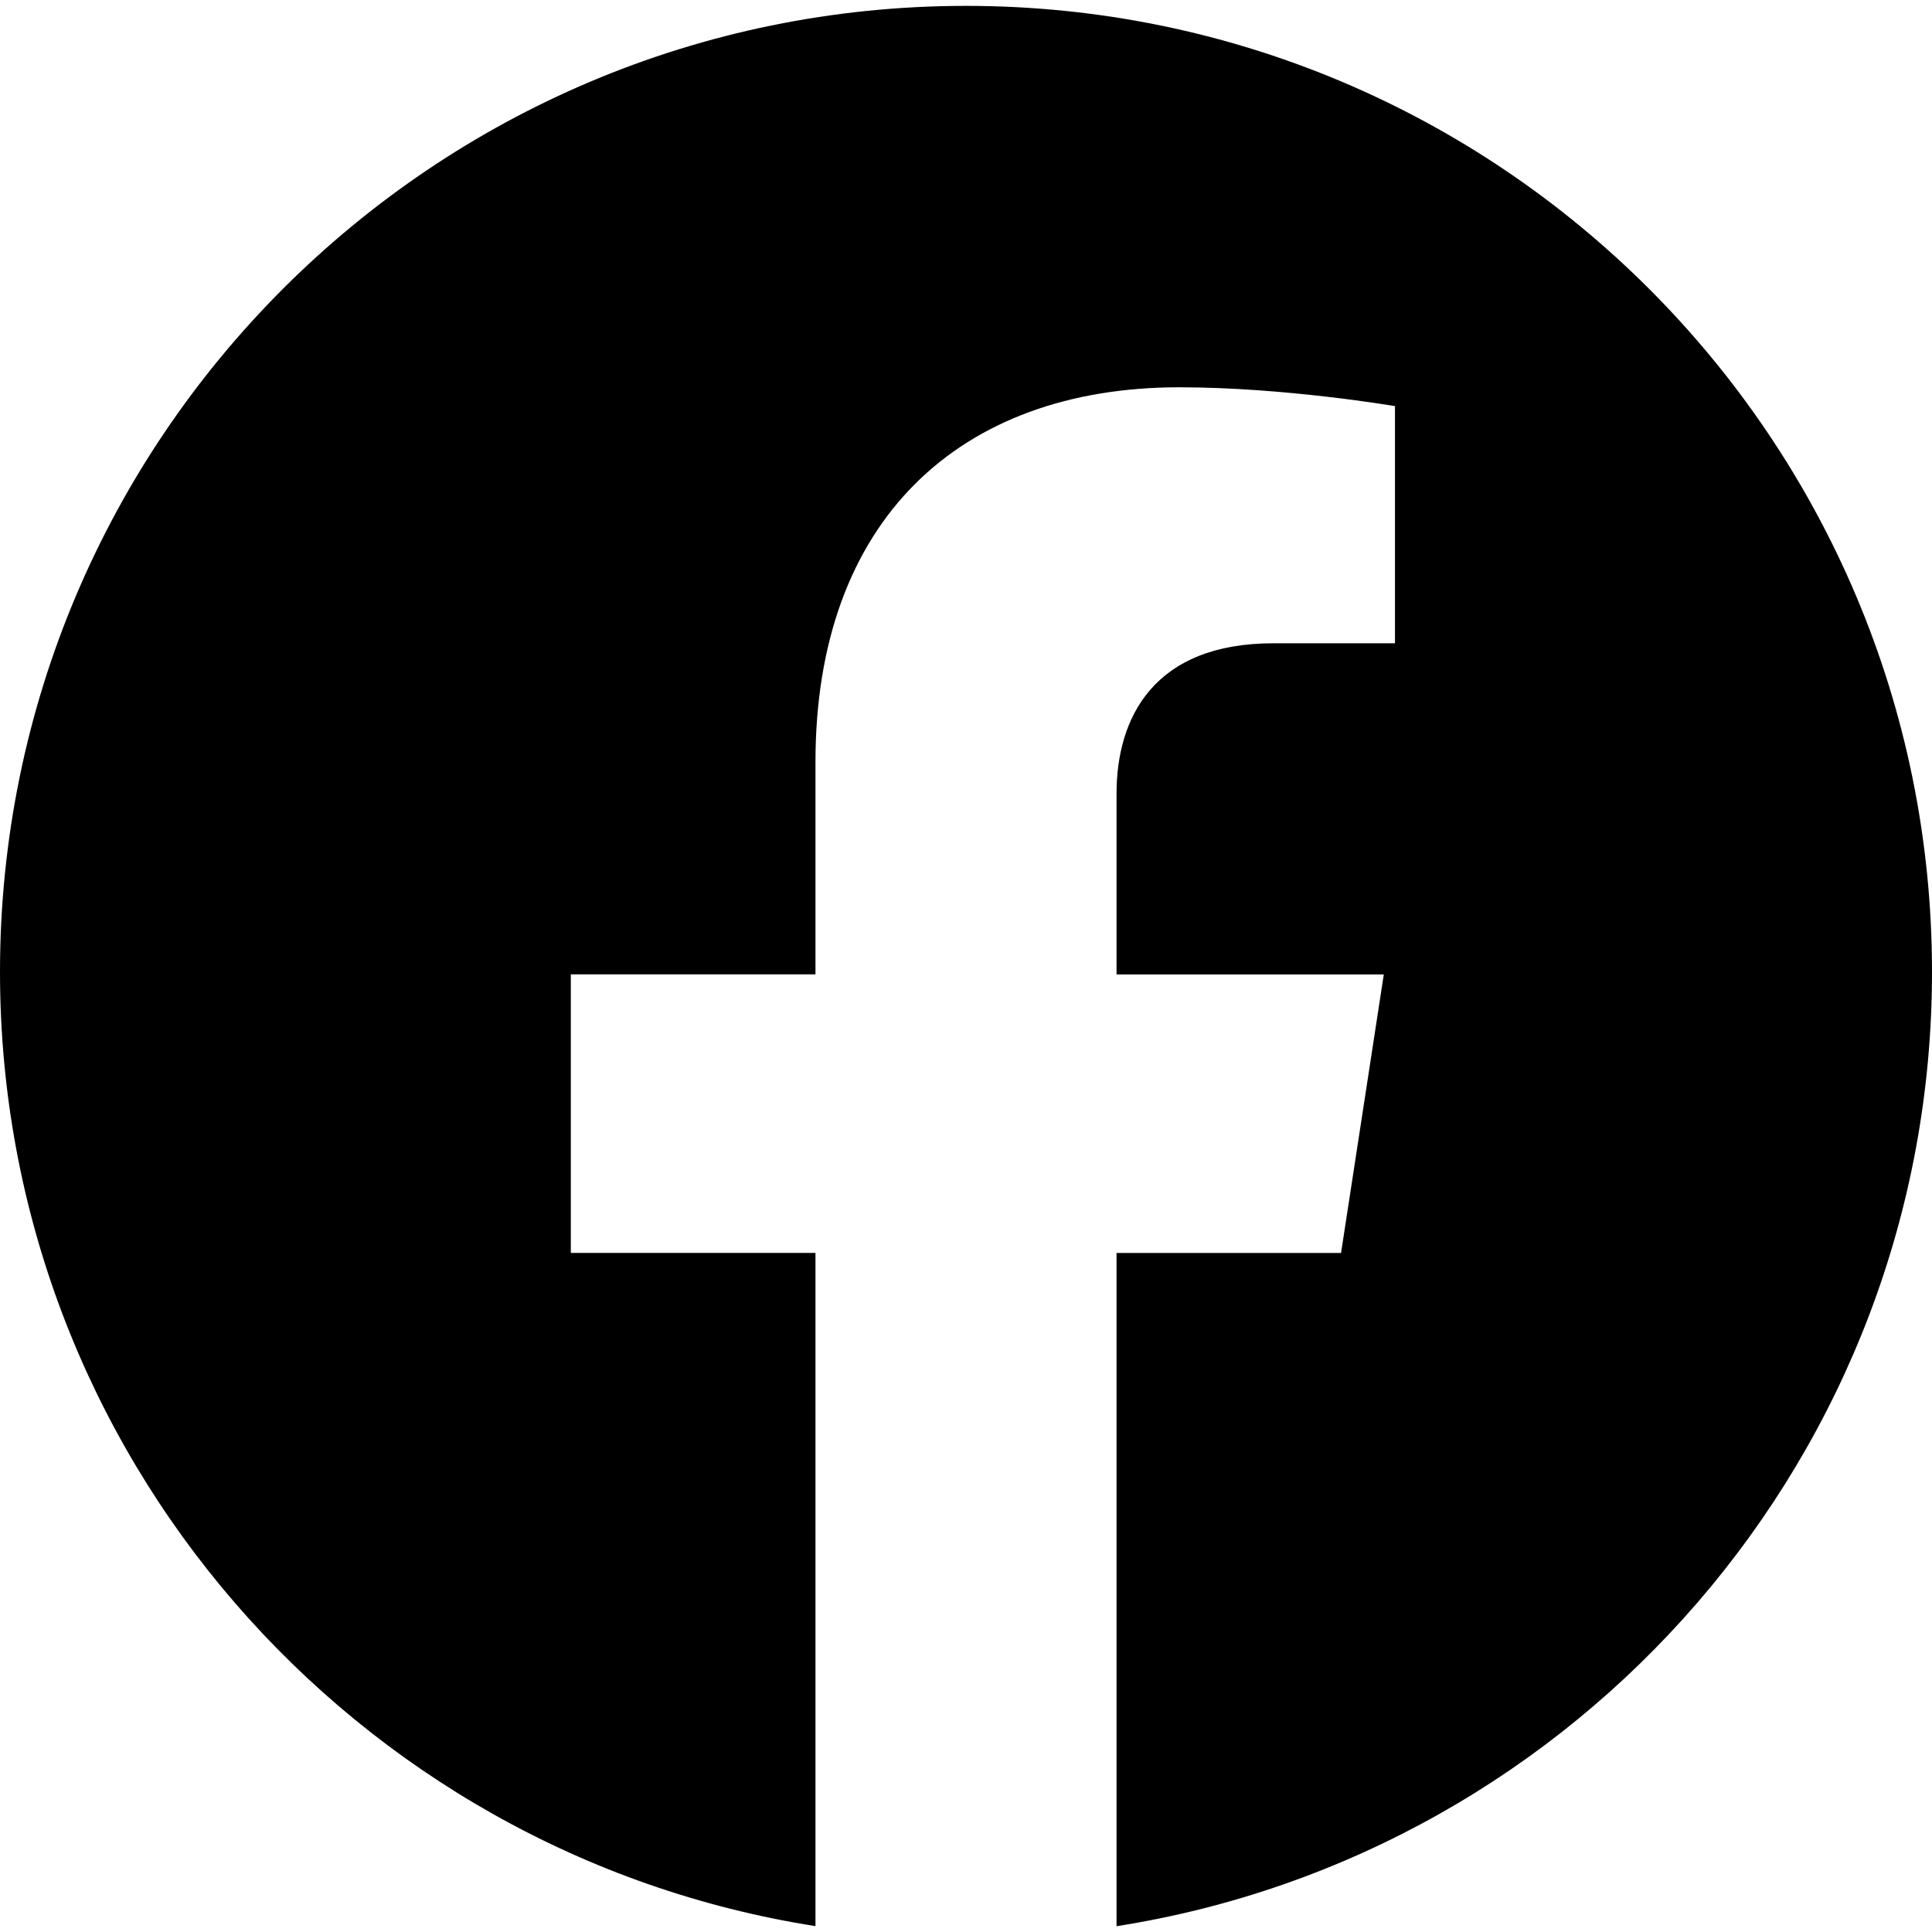
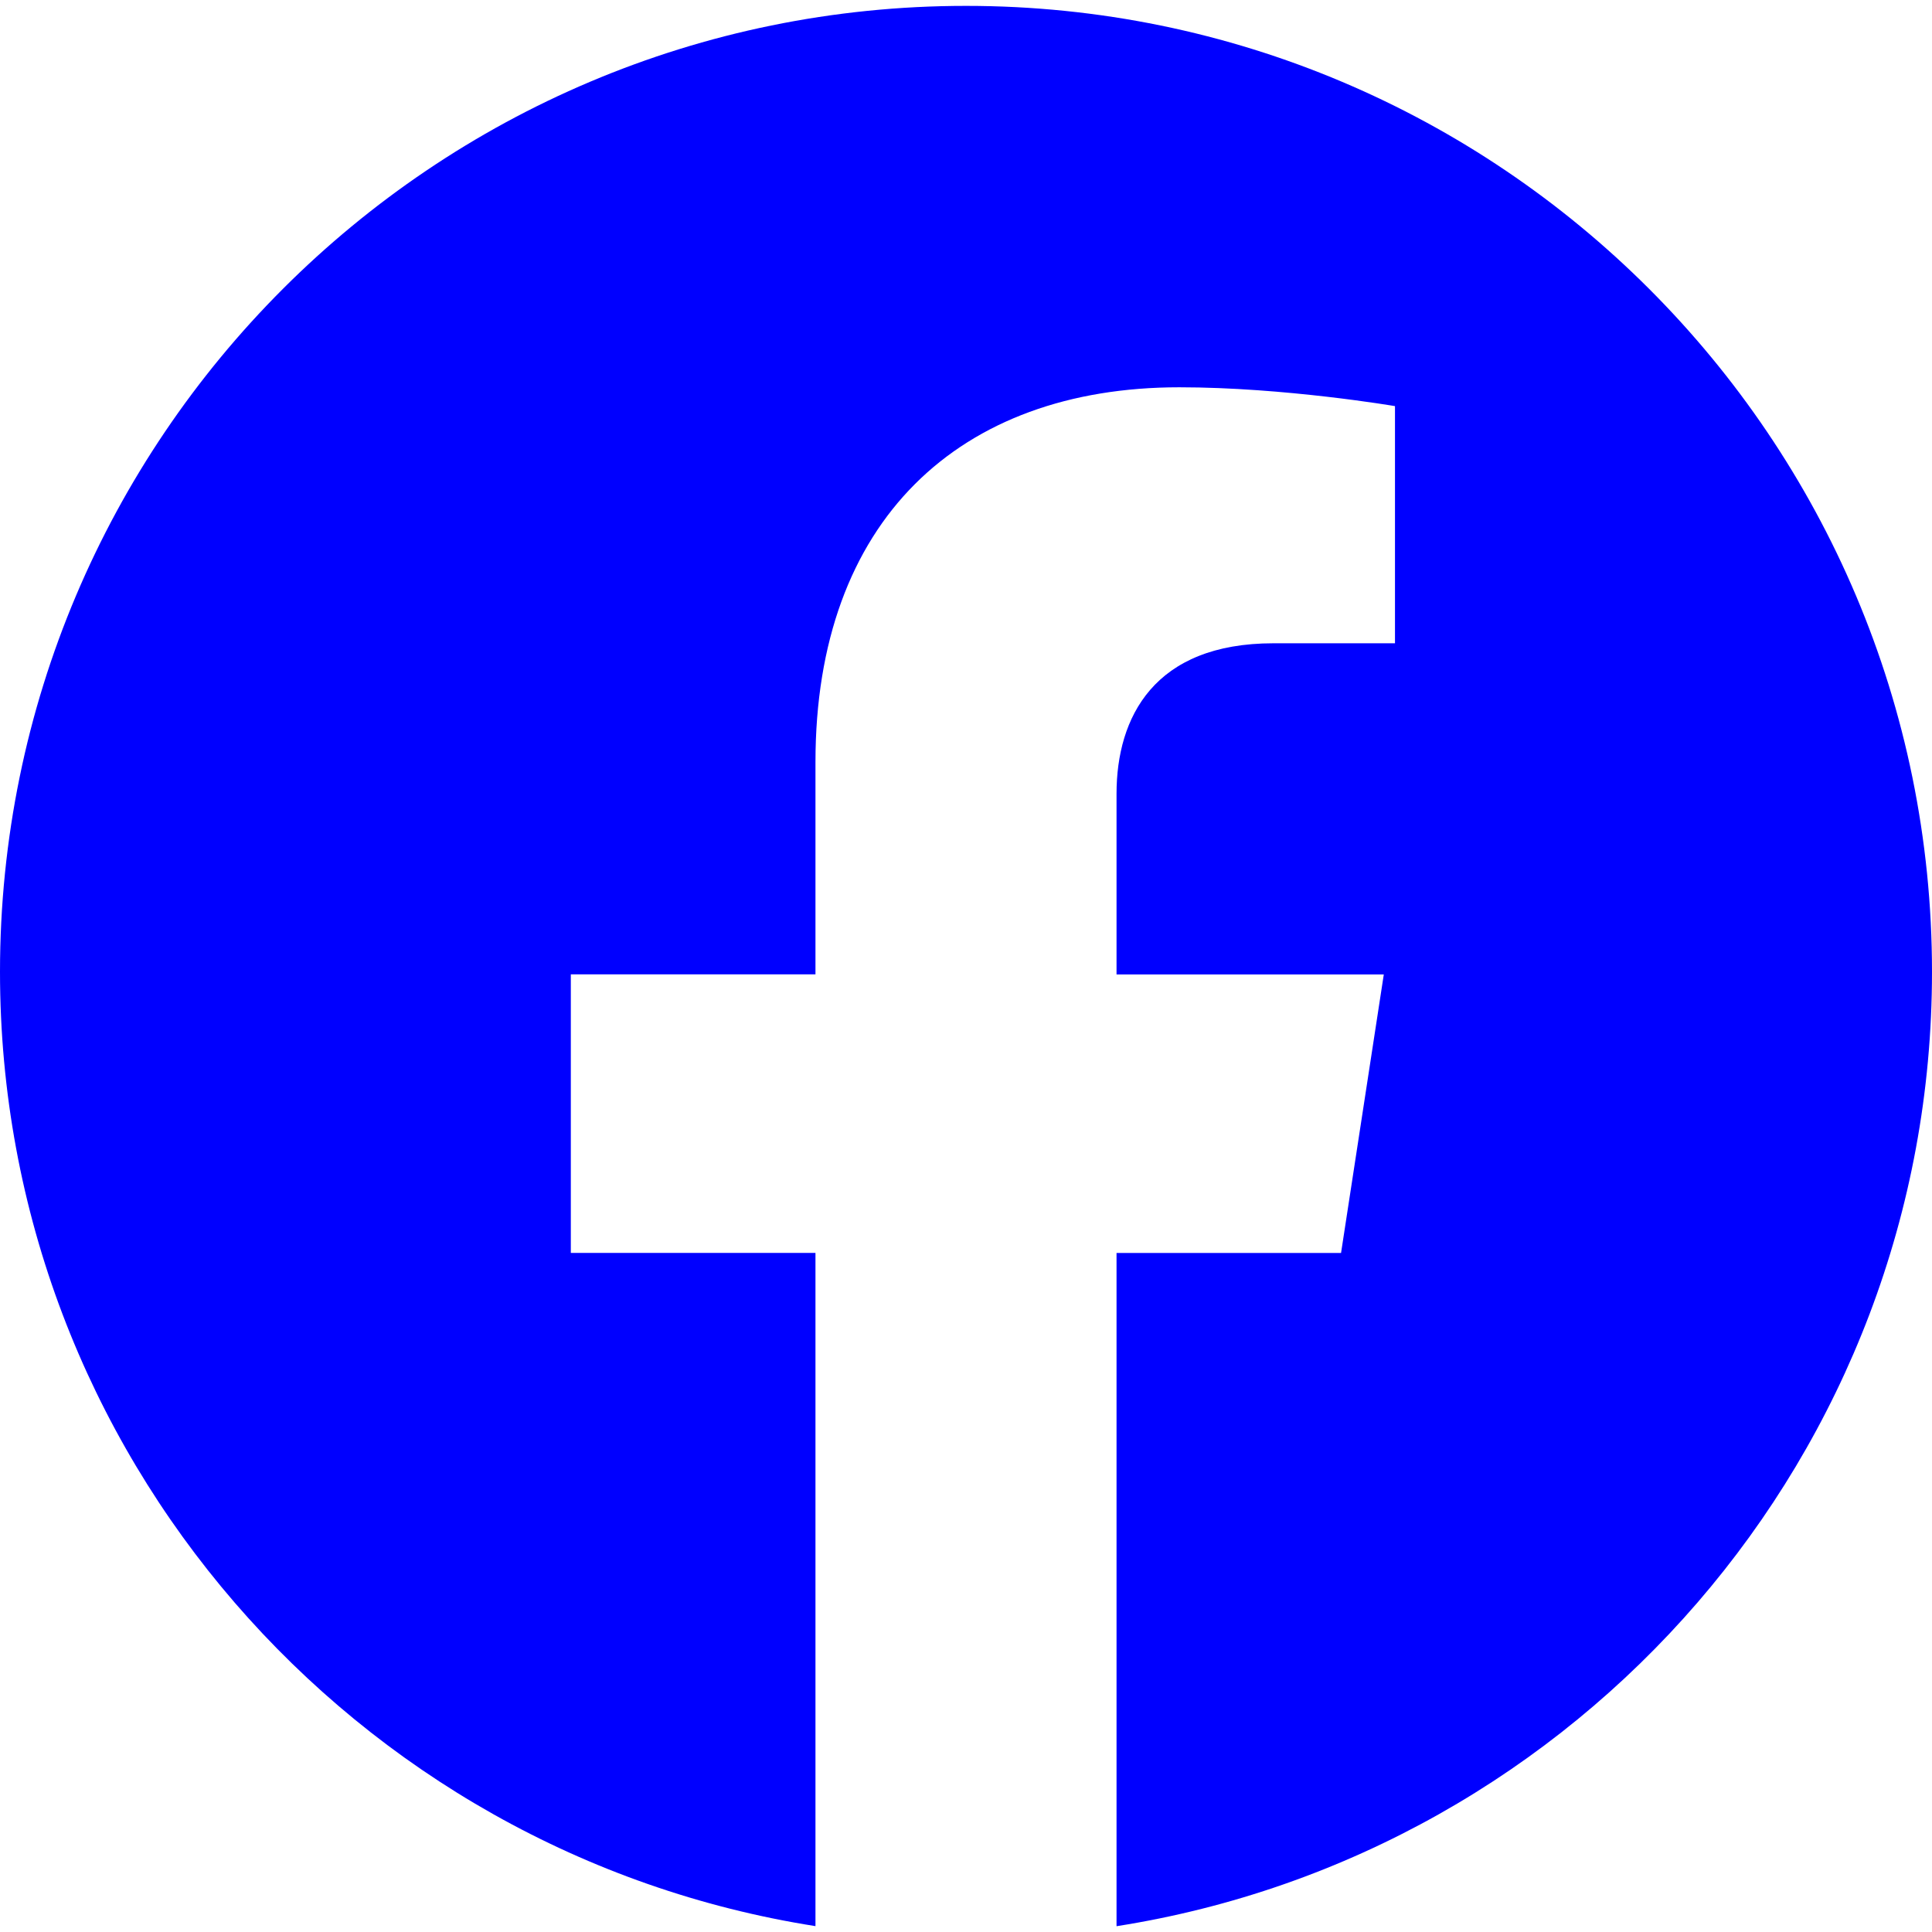
- <svg xmlns="http://www.w3.org/2000/svg" version="1.1" id="Capa_1" x="0px" y="0px" viewBox="0 0 24 24" style="enable-background:new 0 0 24 24;" xml:space="preserve" width="512" height="512">
+ <svg xmlns="http://www.w3.org/2000/svg" version="1.1" id="Capa_1" x="0px" y="0px" viewBox="0 0 24 24" style="enable-background:new 0 0 24 24;" xml:space="preserve" width="512" height="512" fill="blue">
  <g>
    <path d="M24,12.073c0,5.989-4.394,10.954-10.13,11.855v-8.363h2.789l0.531-3.46H13.87V9.86c0-0.947,0.464-1.869,1.95-1.869h1.509   V5.045c0,0-1.37-0.234-2.679-0.234c-2.734,0-4.52,1.657-4.52,4.656v2.637H7.091v3.46h3.039v8.363C4.395,23.025,0,18.061,0,12.073   c0-6.627,5.373-12,12-12S24,5.445,24,12.073z" />
  </g>
</svg>
